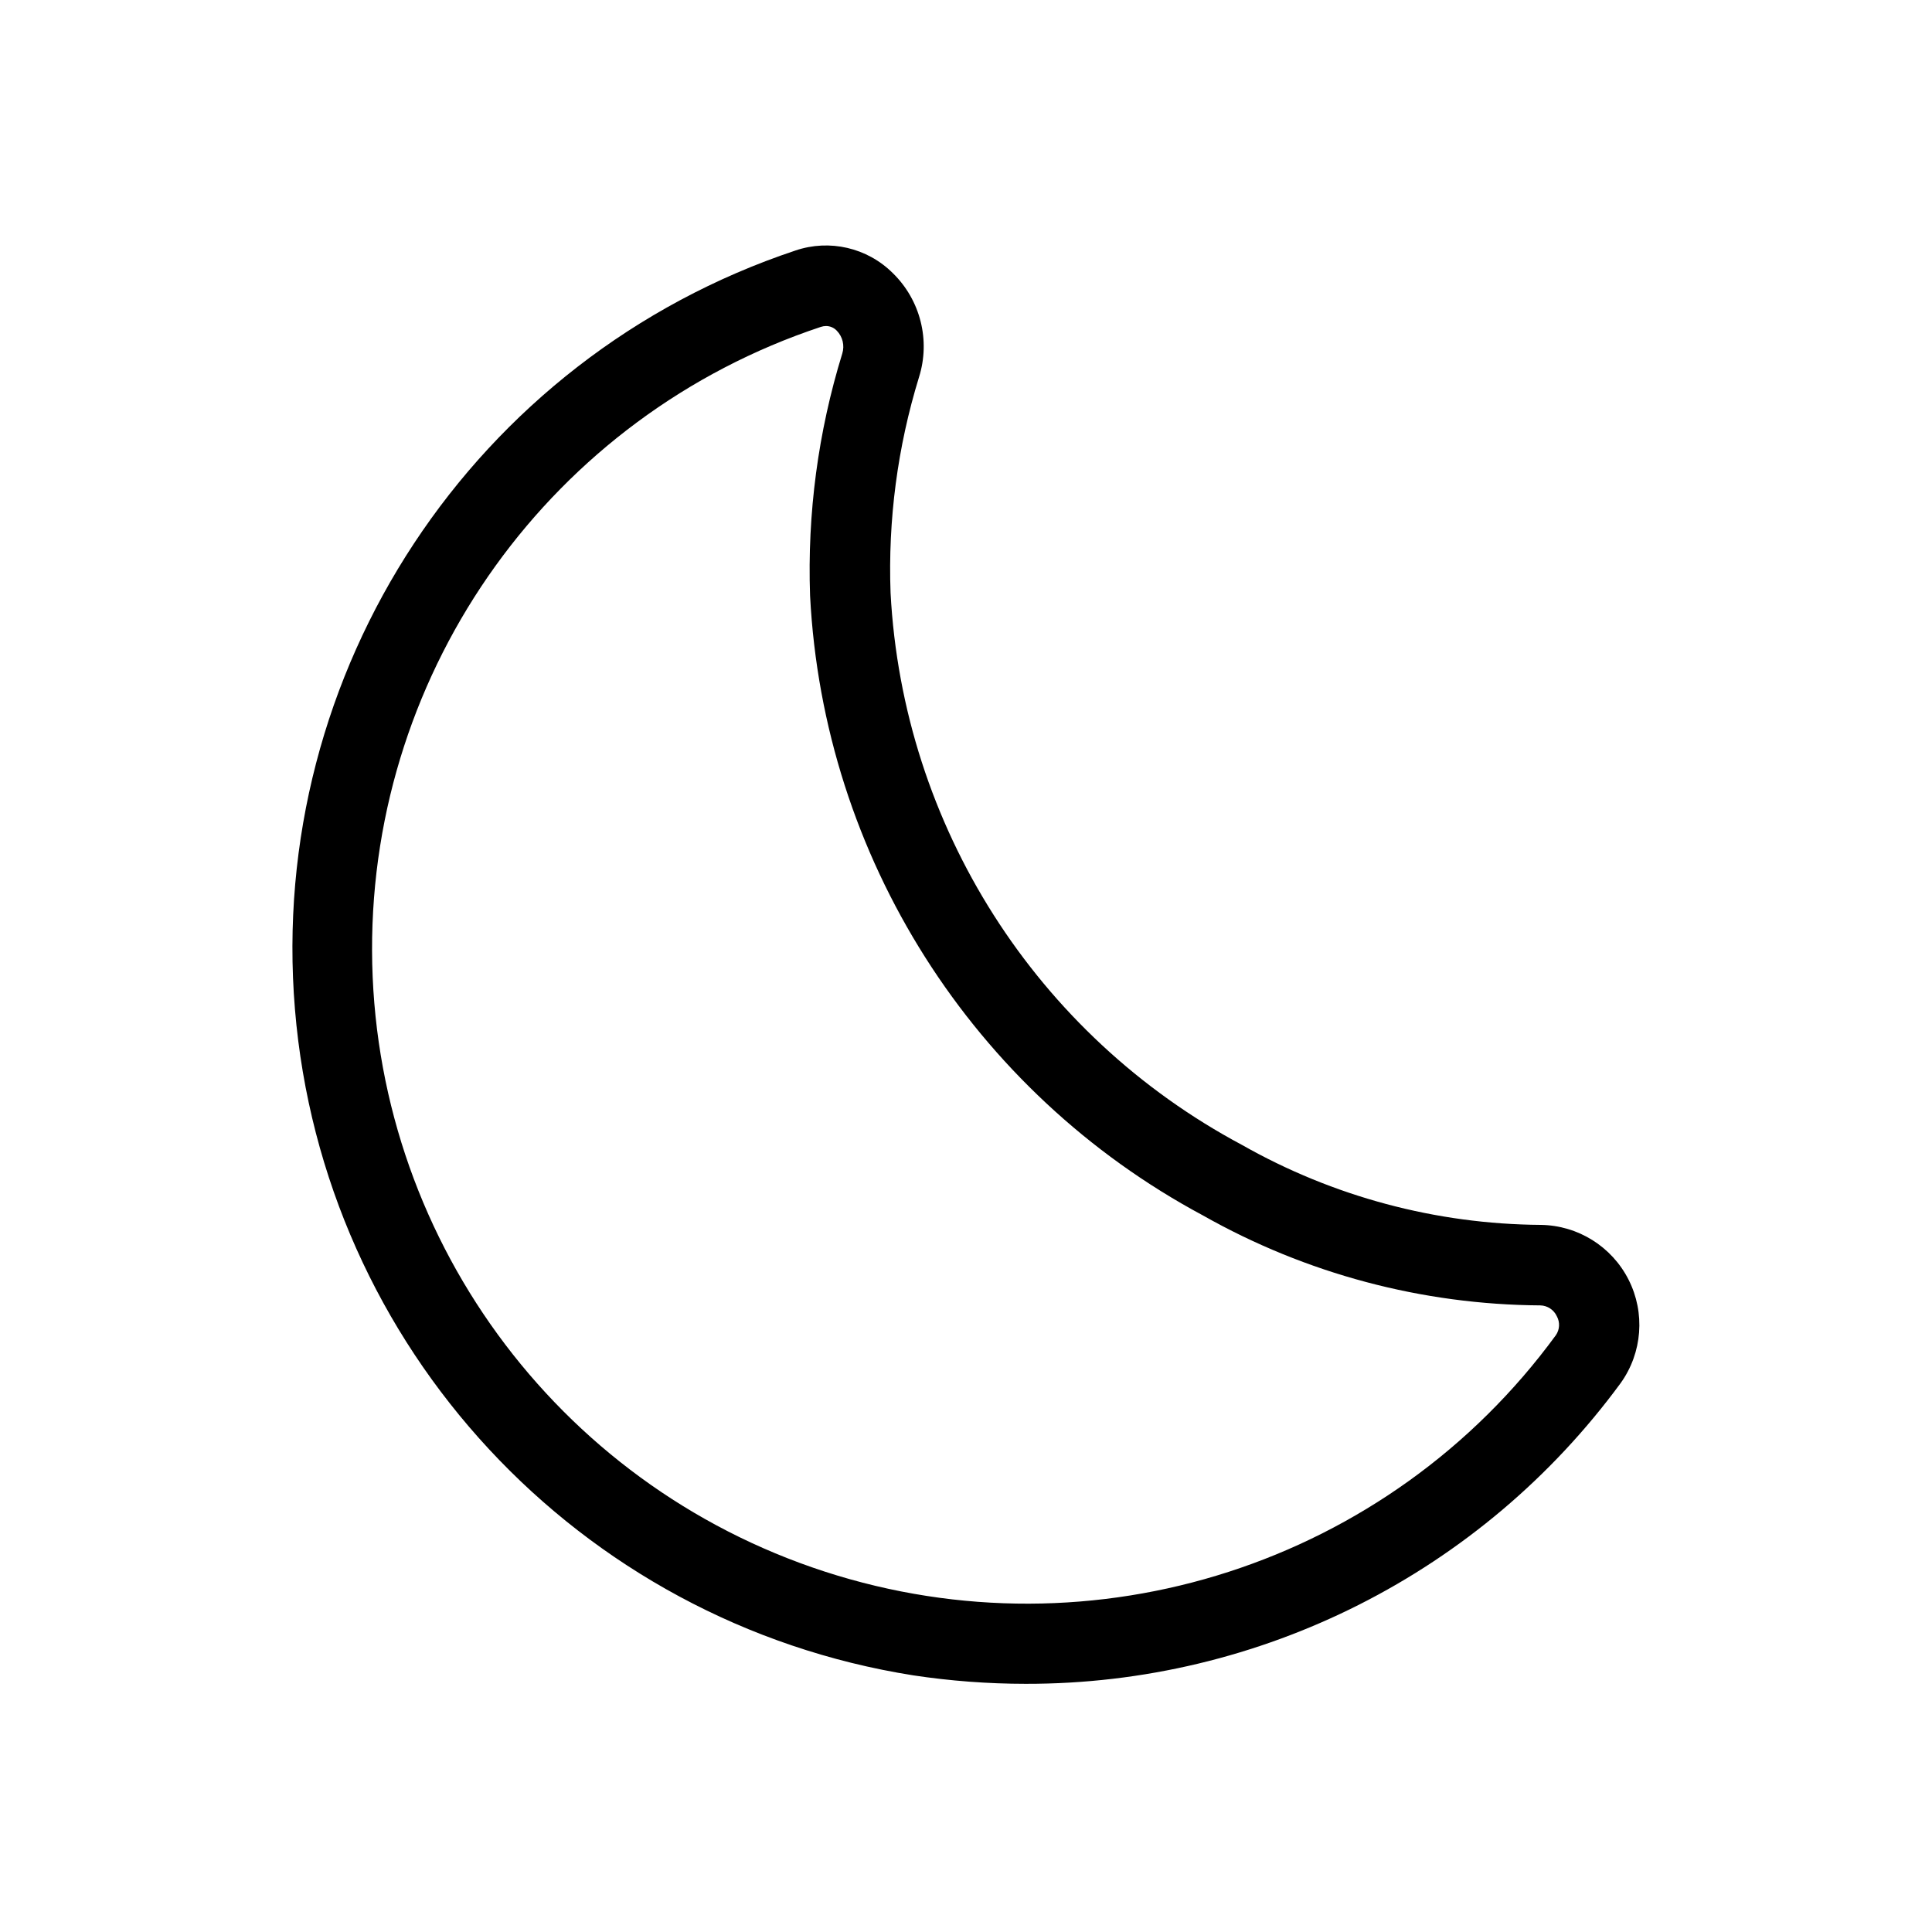
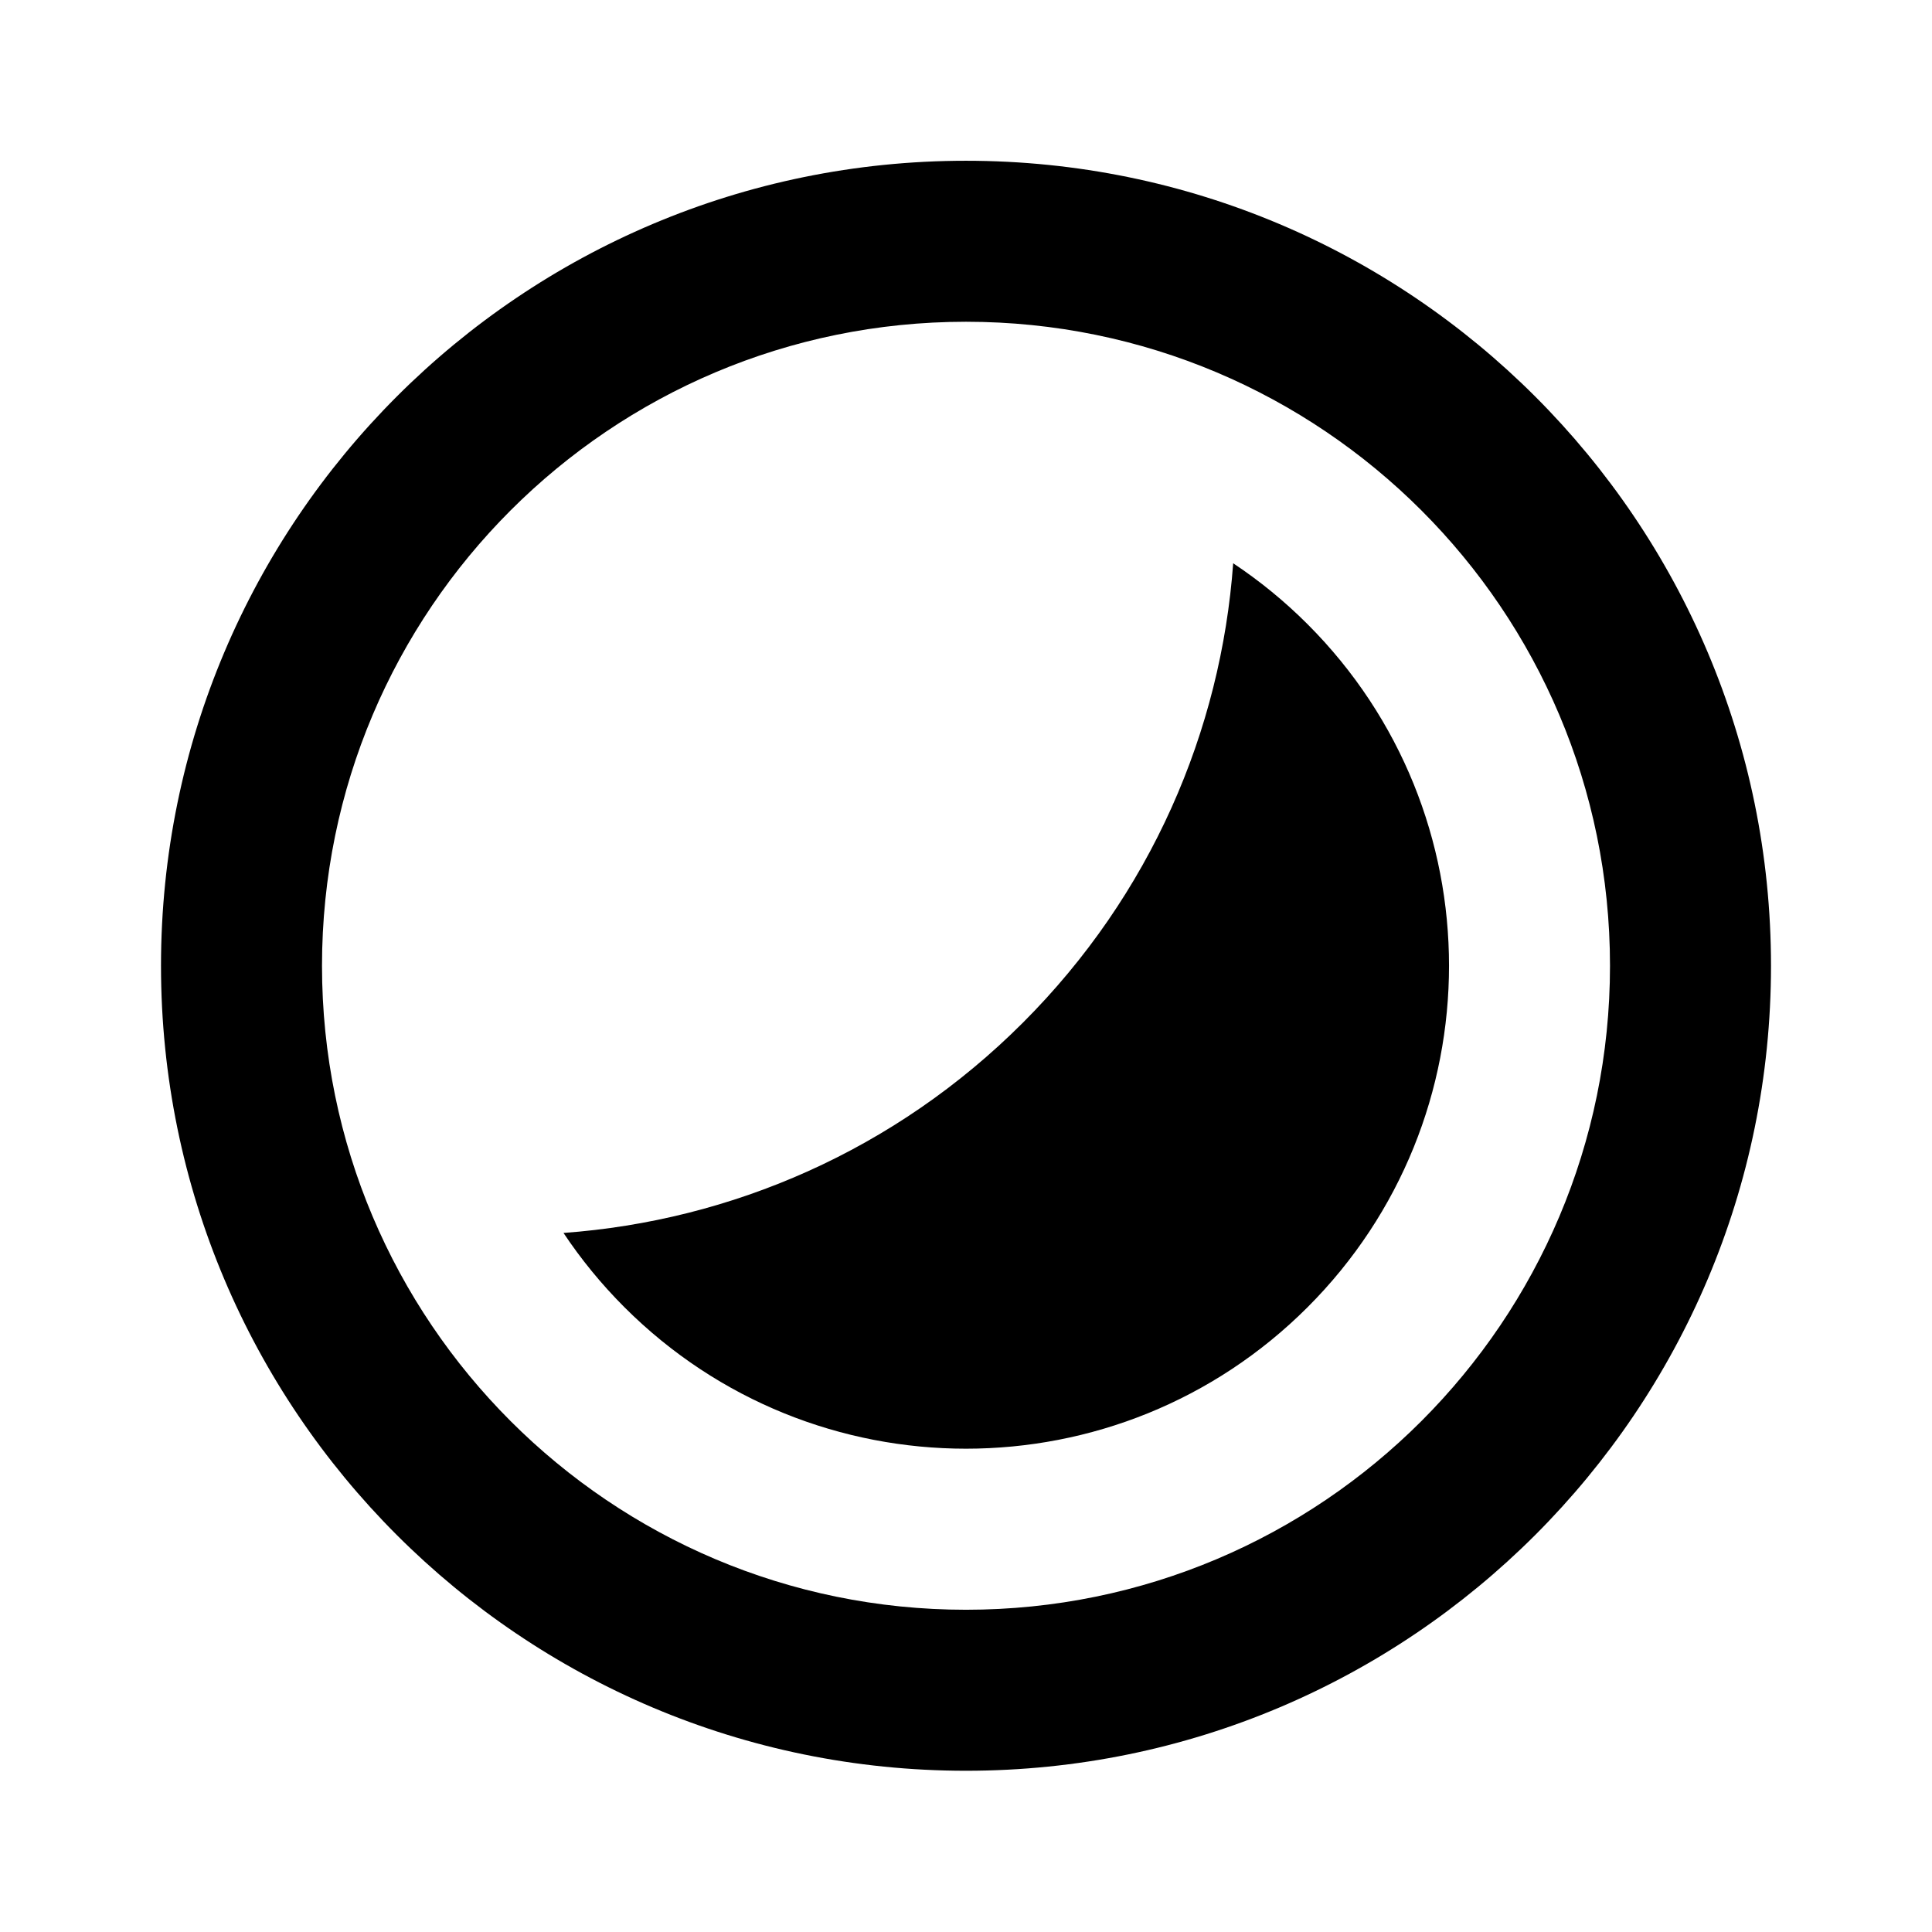
- <svg xmlns="http://www.w3.org/2000/svg" fill="#000000" width="800px" height="800px" viewBox="0 0 24 24">
-   <g id="Dark">
-     <path d="M12.741,20.917a9.389,9.389,0,0,1-1.395-.105,9.141,9.141,0,0,1-1.465-17.7,1.177,1.177,0,0,1,1.21.281,1.273,1.273,0,0,1,.325,1.293,8.112,8.112,0,0,0-.353,2.68,8.266,8.266,0,0,0,4.366,6.857,7.628,7.628,0,0,0,3.711.993,1.242,1.242,0,0,1,.994,1.963h0A9.148,9.148,0,0,1,12.741,20.917ZM10.261,4.05a.211.211,0,0,0-.065.011,8.137,8.137,0,1,0,9.131,12.526h0a.224.224,0,0,0,.013-.235.232.232,0,0,0-.206-.136A8.619,8.619,0,0,1,14.946,15.1a9.274,9.274,0,0,1-4.883-7.7,9.123,9.123,0,0,1,.4-3.008.286.286,0,0,0-.069-.285A.184.184,0,0,0,10.261,4.05Z" />
-   </g>
+ <svg xmlns="http://www.w3.org/2000/svg" viewBox="0 0 24 24" fill="currentColor">
+   <path d="M12 21.997C6.477 21.997 2 17.52 2 11.997C2 6.474 6.477 1.997 12 1.997C17.523 1.997 22 6.474 22 11.997C22 17.52 17.523 21.997 12 21.997ZM12 19.997C16.418 19.997 20 16.415 20 11.997C20 7.578 16.418 3.997 12 3.997C7.582 3.997 4 7.578 4 11.997C4 16.415 7.582 19.997 12 19.997ZM7 15.316C9.08 15.165 11.117 14.294 12.707 12.704C14.297 11.114 15.168 9.077 15.319 6.997C15.645 7.214 15.955 7.466 16.243 7.754C18.586 10.097 18.586 13.896 16.243 16.239C13.899 18.582 10.101 18.582 7.757 16.239C7.47 15.952 7.217 15.642 7 15.316Z" />
</svg>
